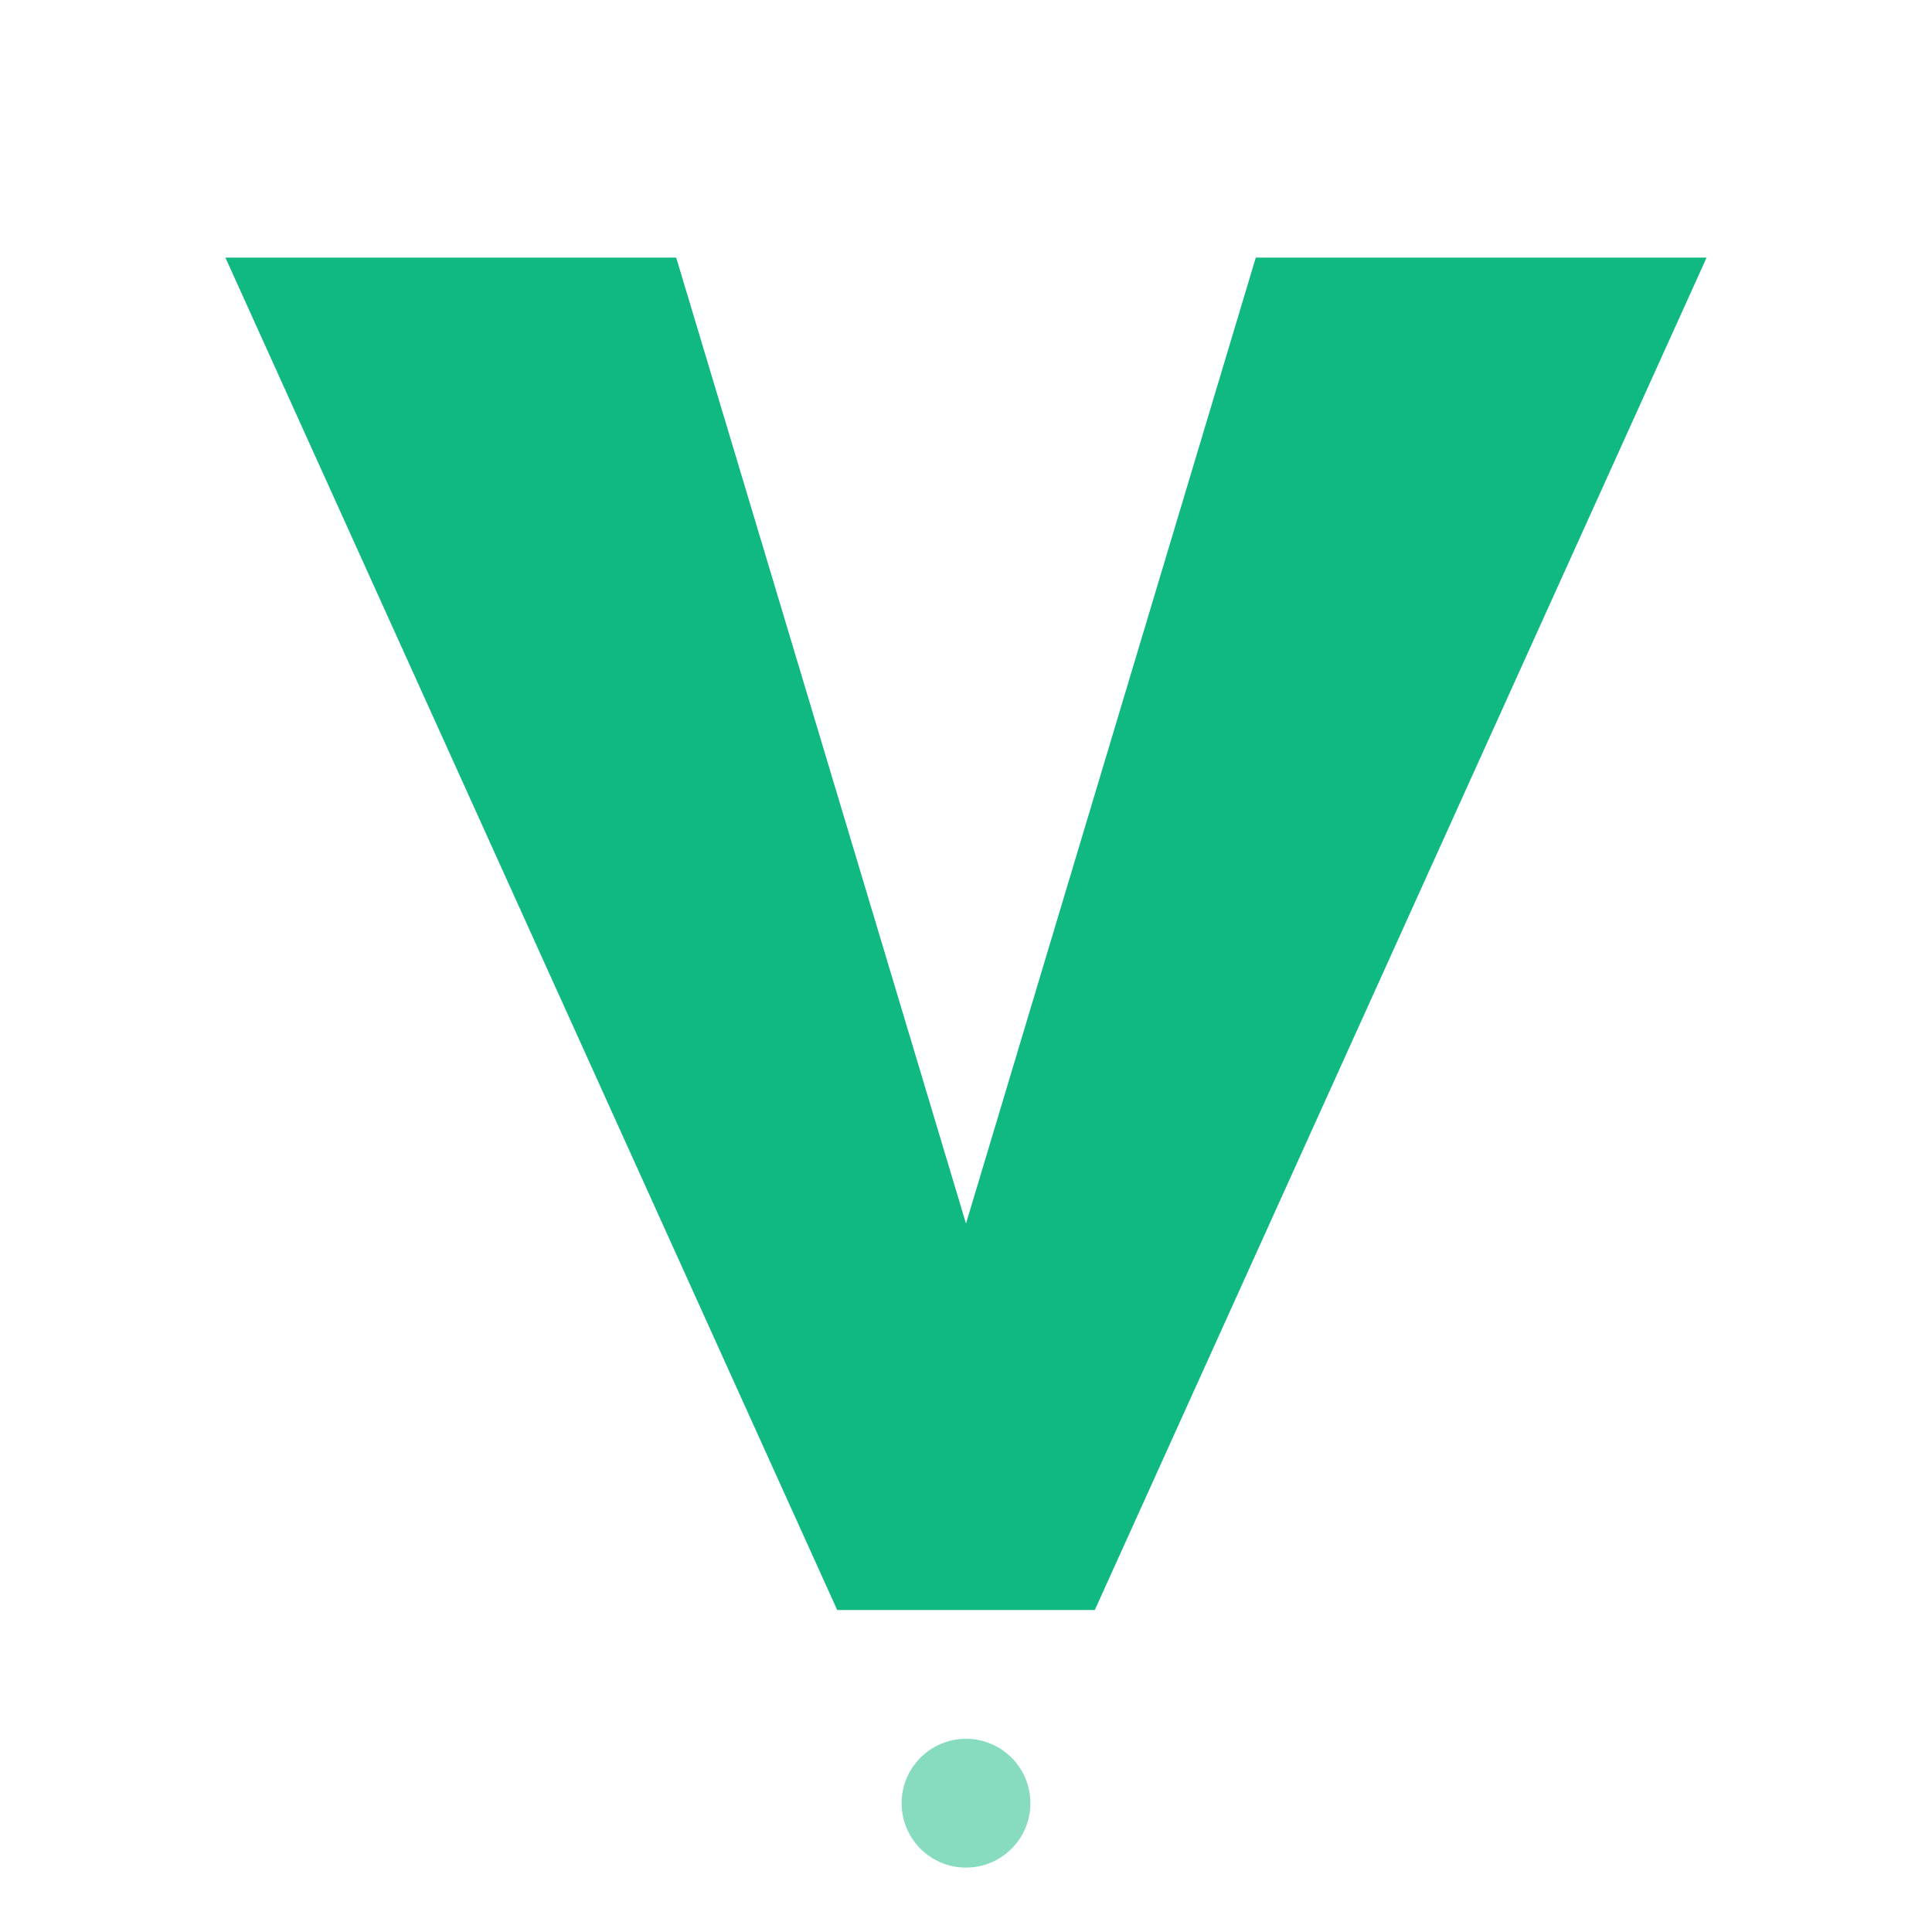
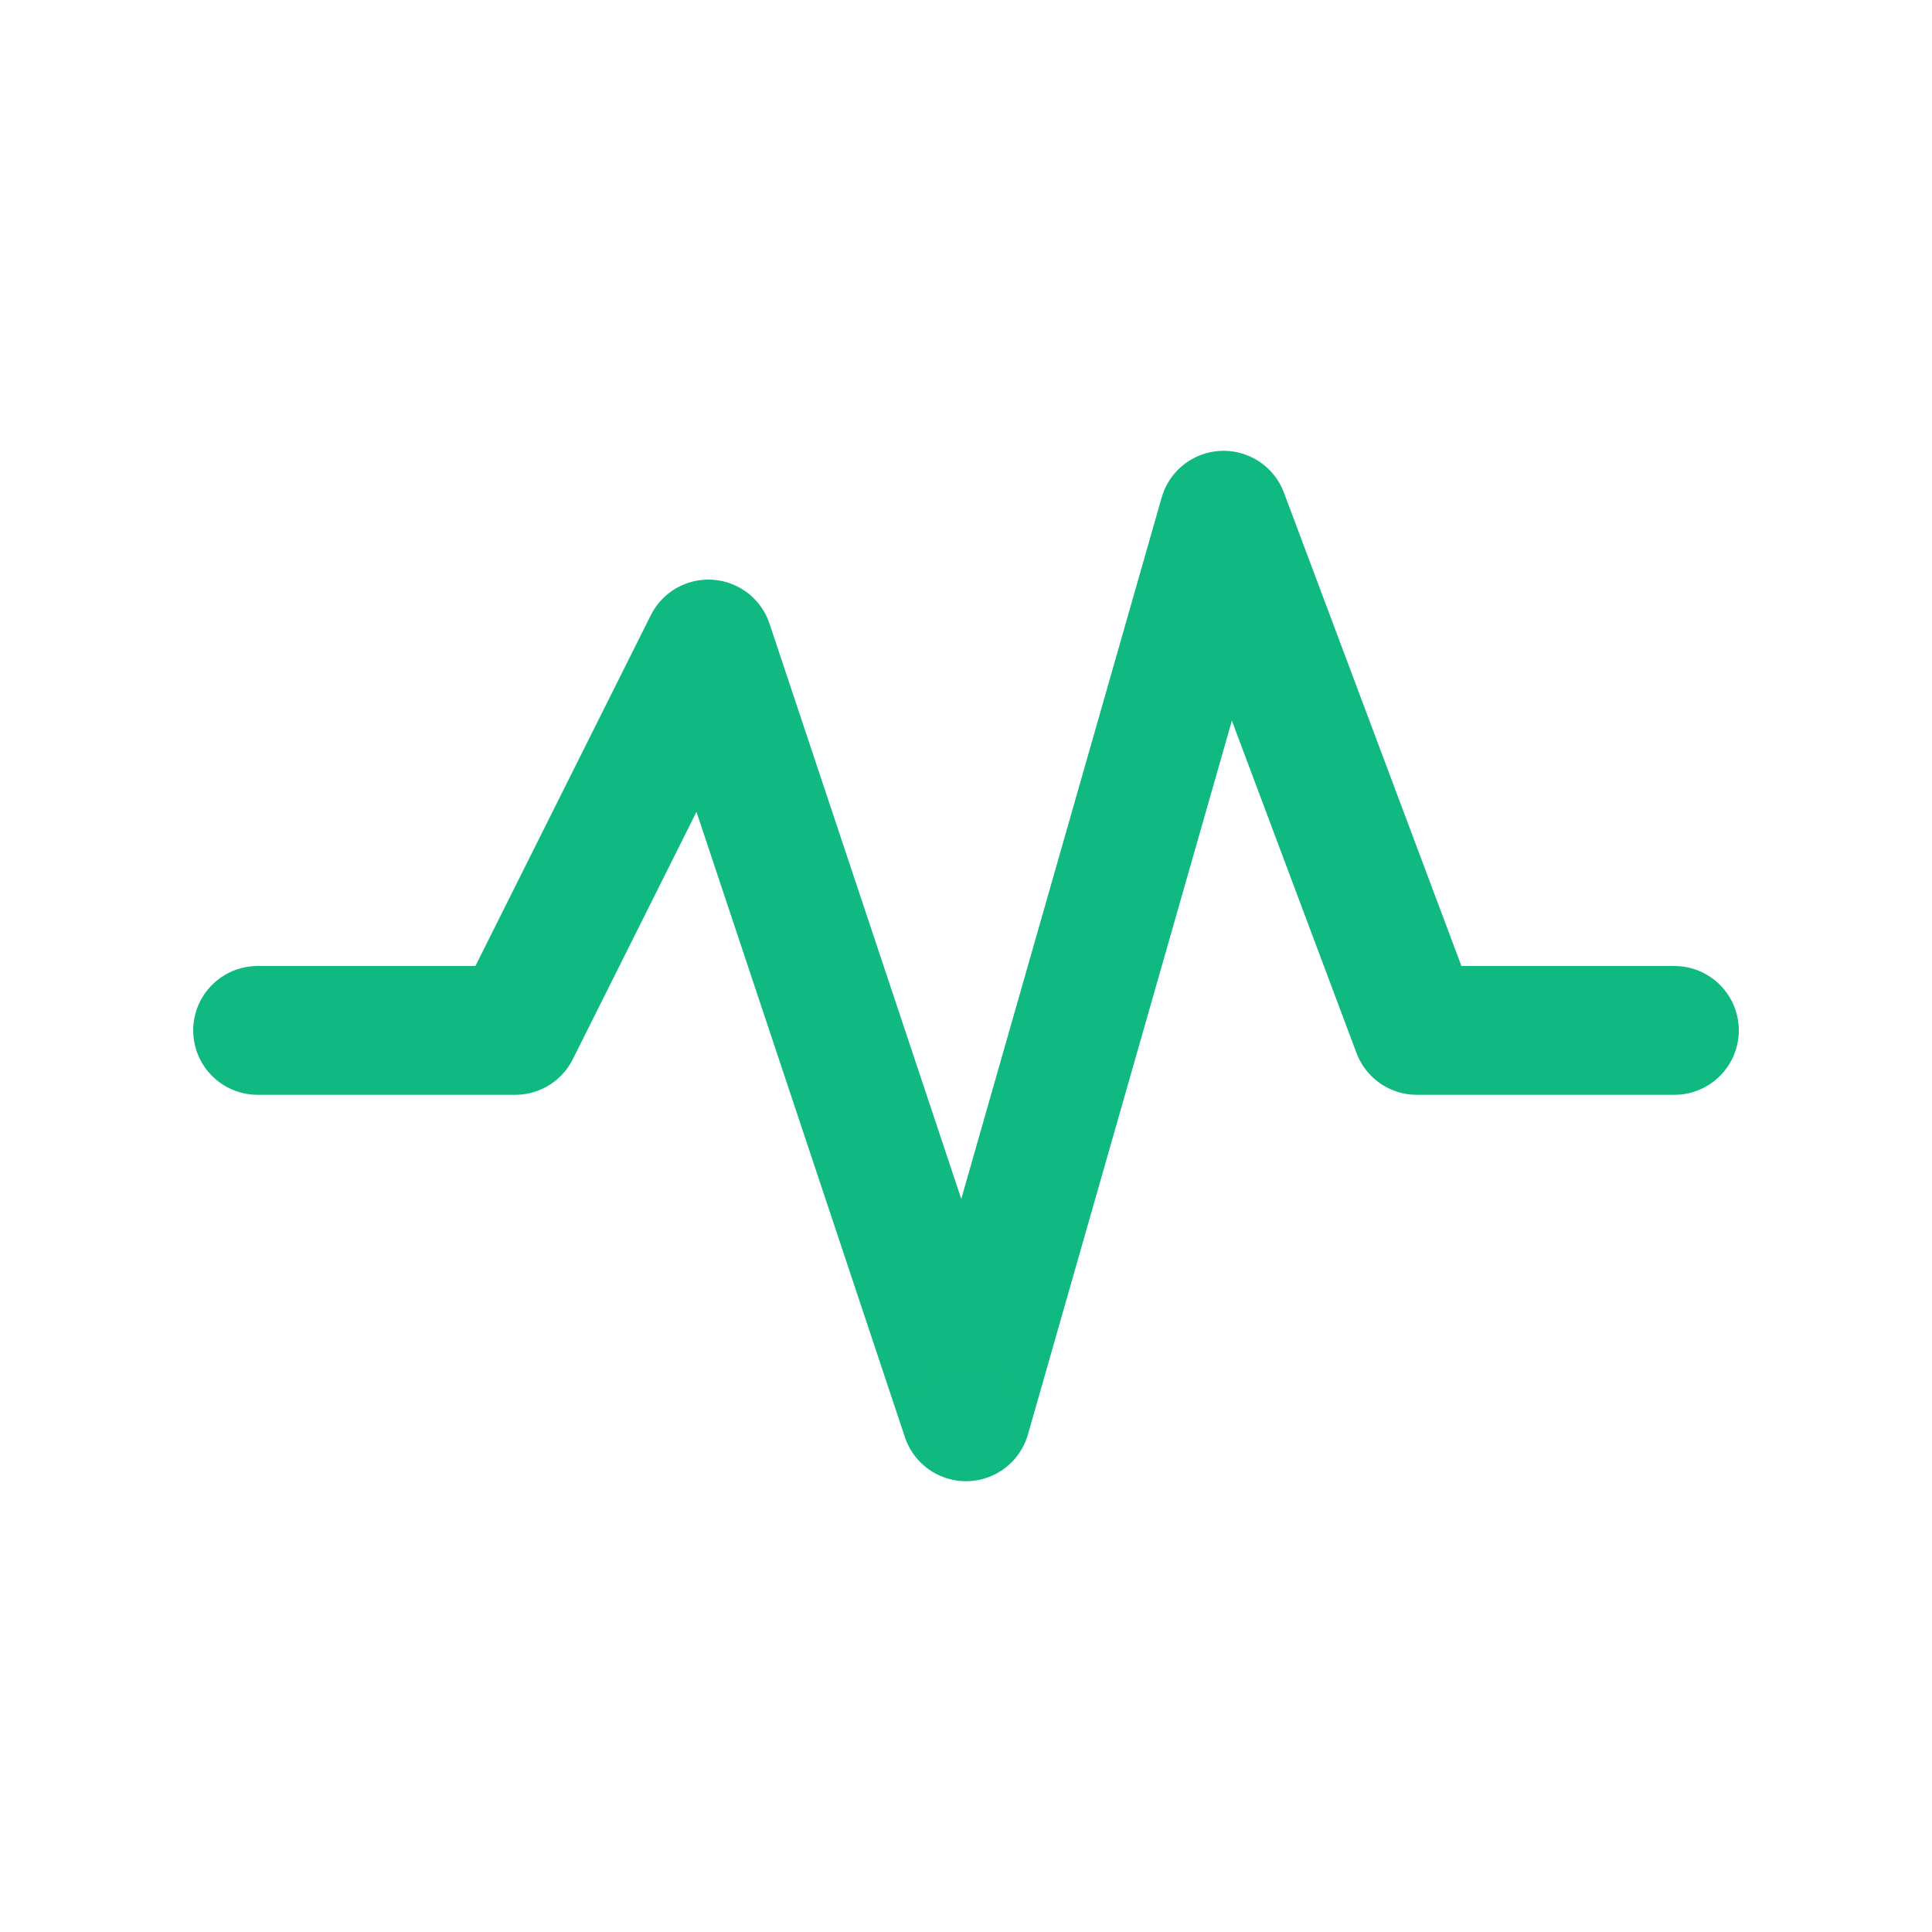
- <svg xmlns="http://www.w3.org/2000/svg" viewBox="0 0 120 120">
-   <polygon points="14,16 42,16 60,76 78,16 106,16 68,100 52,100" fill="#10B981" />
-   <circle cx="60" cy="112" r="4" fill="#10B981" opacity="0.5" />
+ <svg xmlns="http://www.w3.org/2000/svg" viewBox="0 0 120 120" fill="none">
+   <path d="M16 64 L32 64 L44 40 L60 88 L76 32 L88 64 L104 64" stroke="#10B981" stroke-width="8" stroke-linecap="round" stroke-linejoin="round" fill="none" />
+   <circle cx="60" cy="88" r="3.5" fill="#10B981" opacity="0.5" />
</svg>
